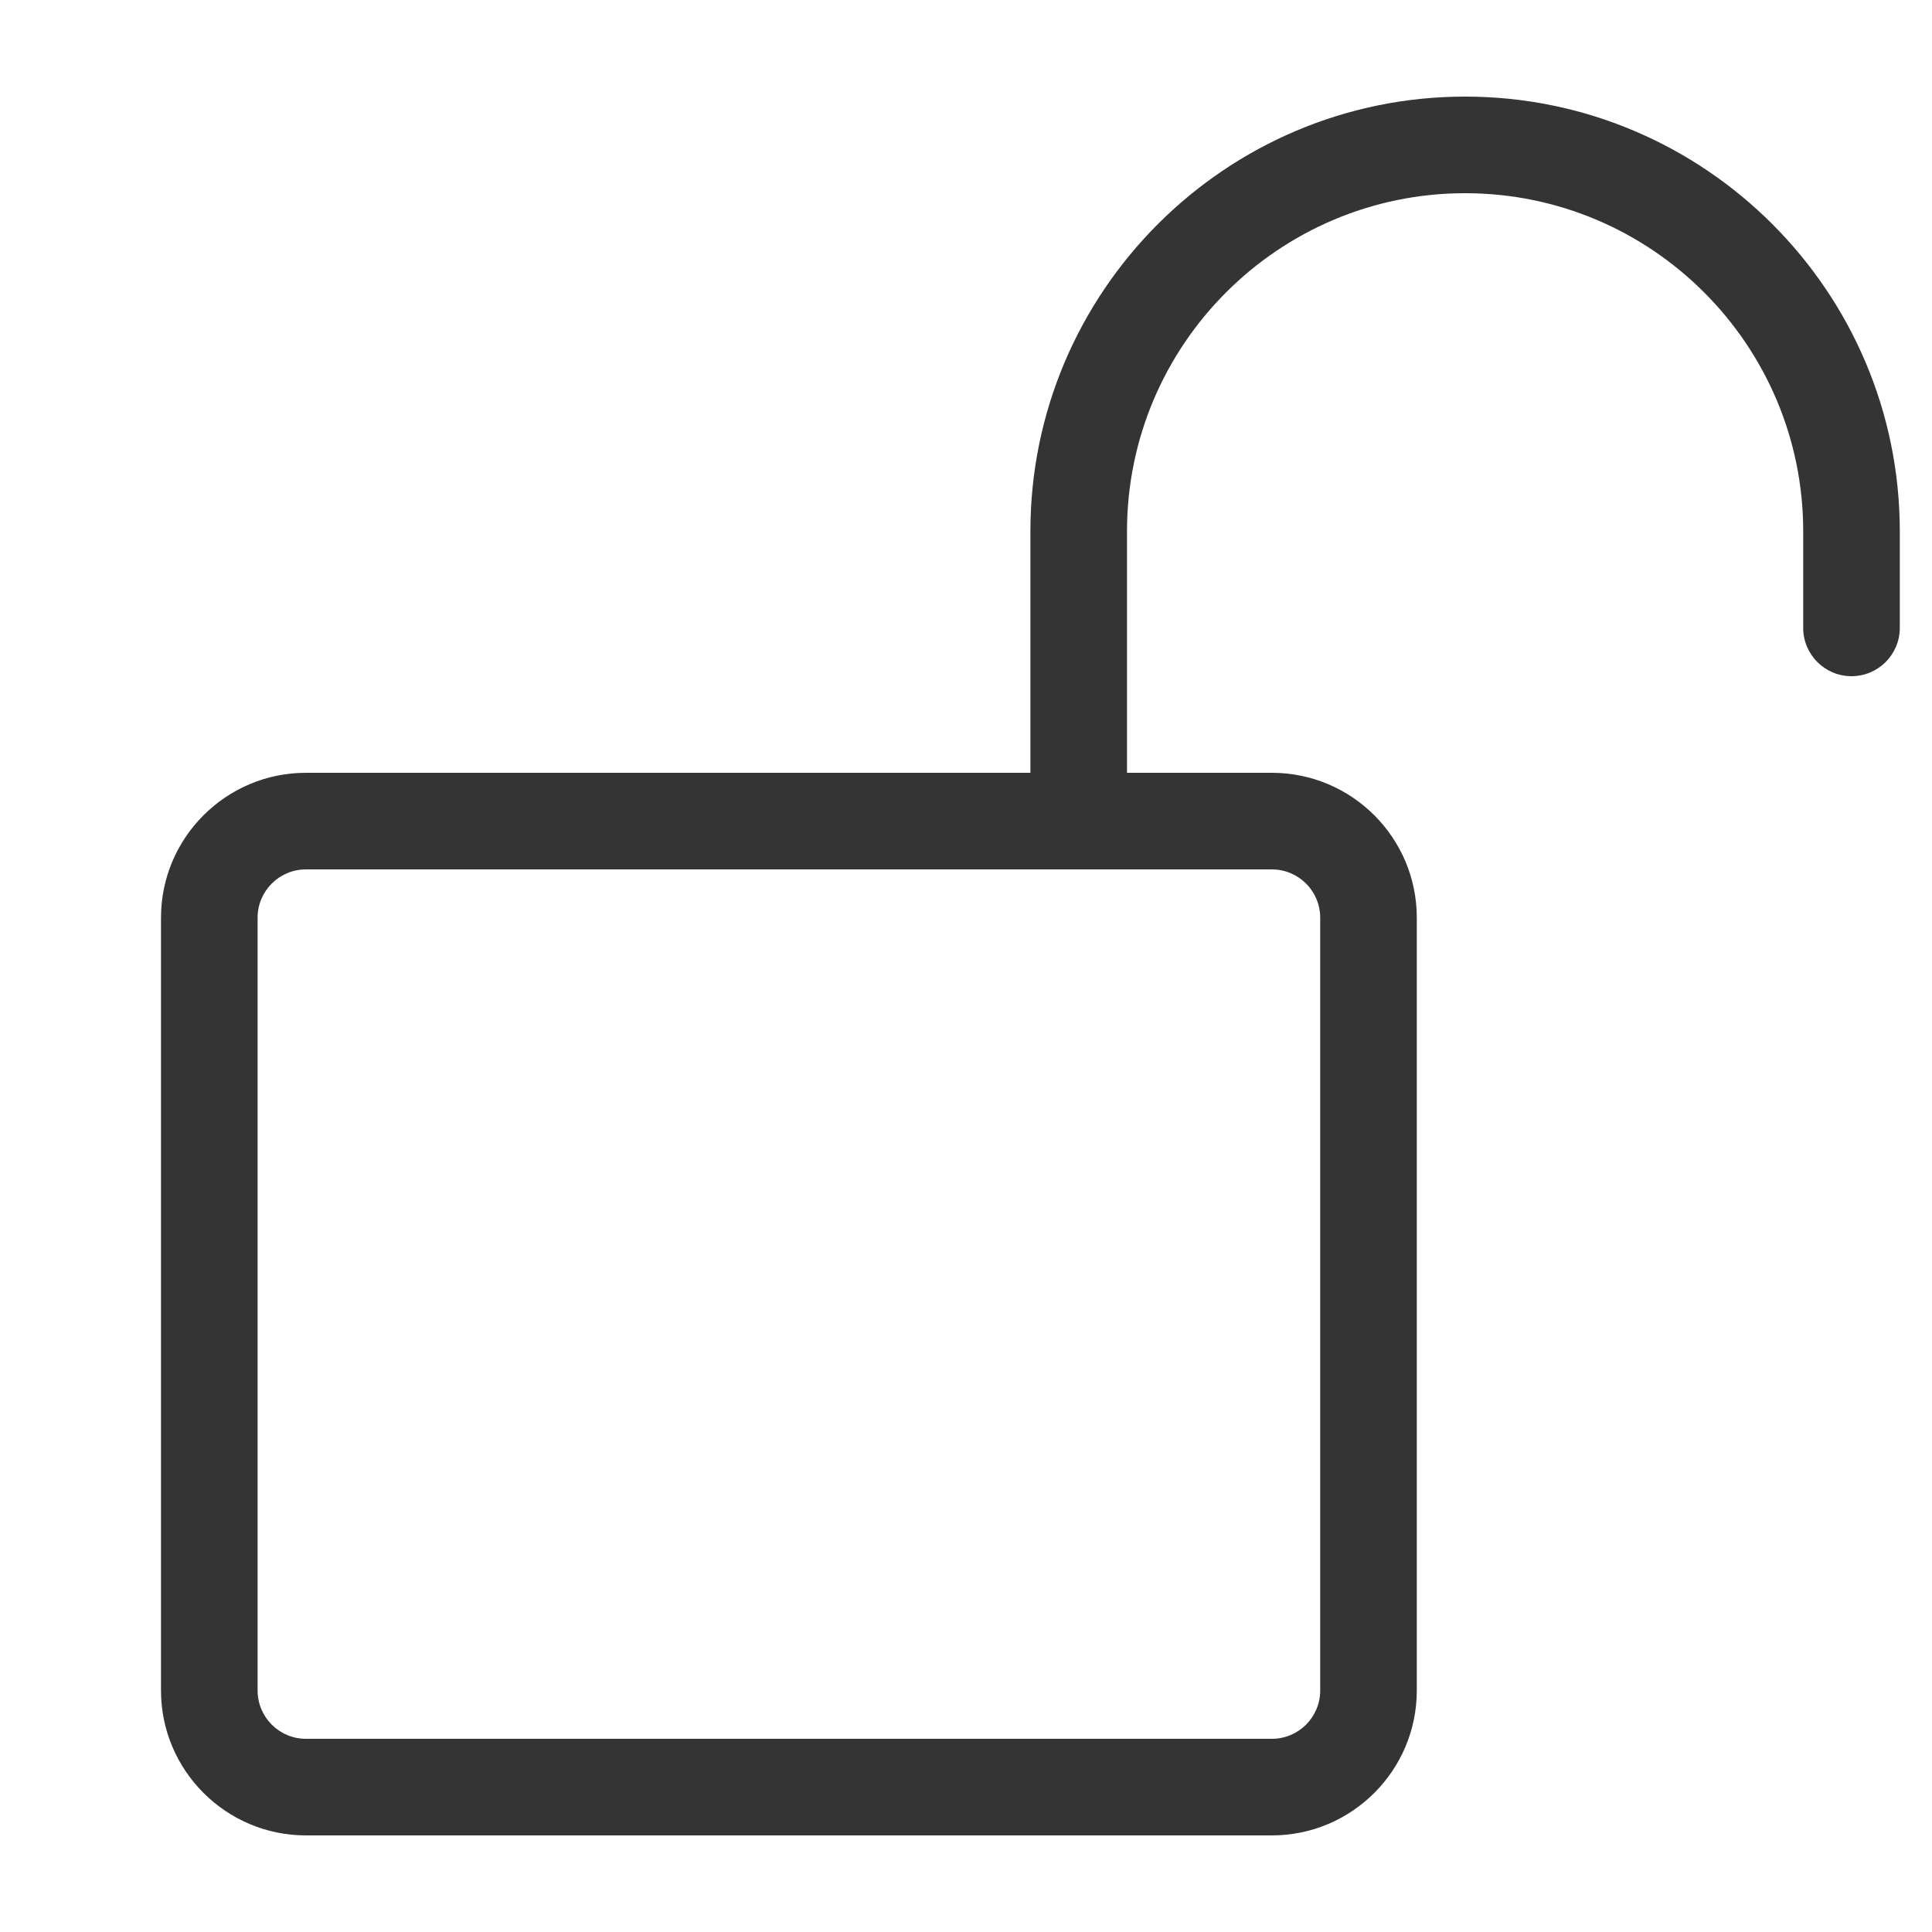
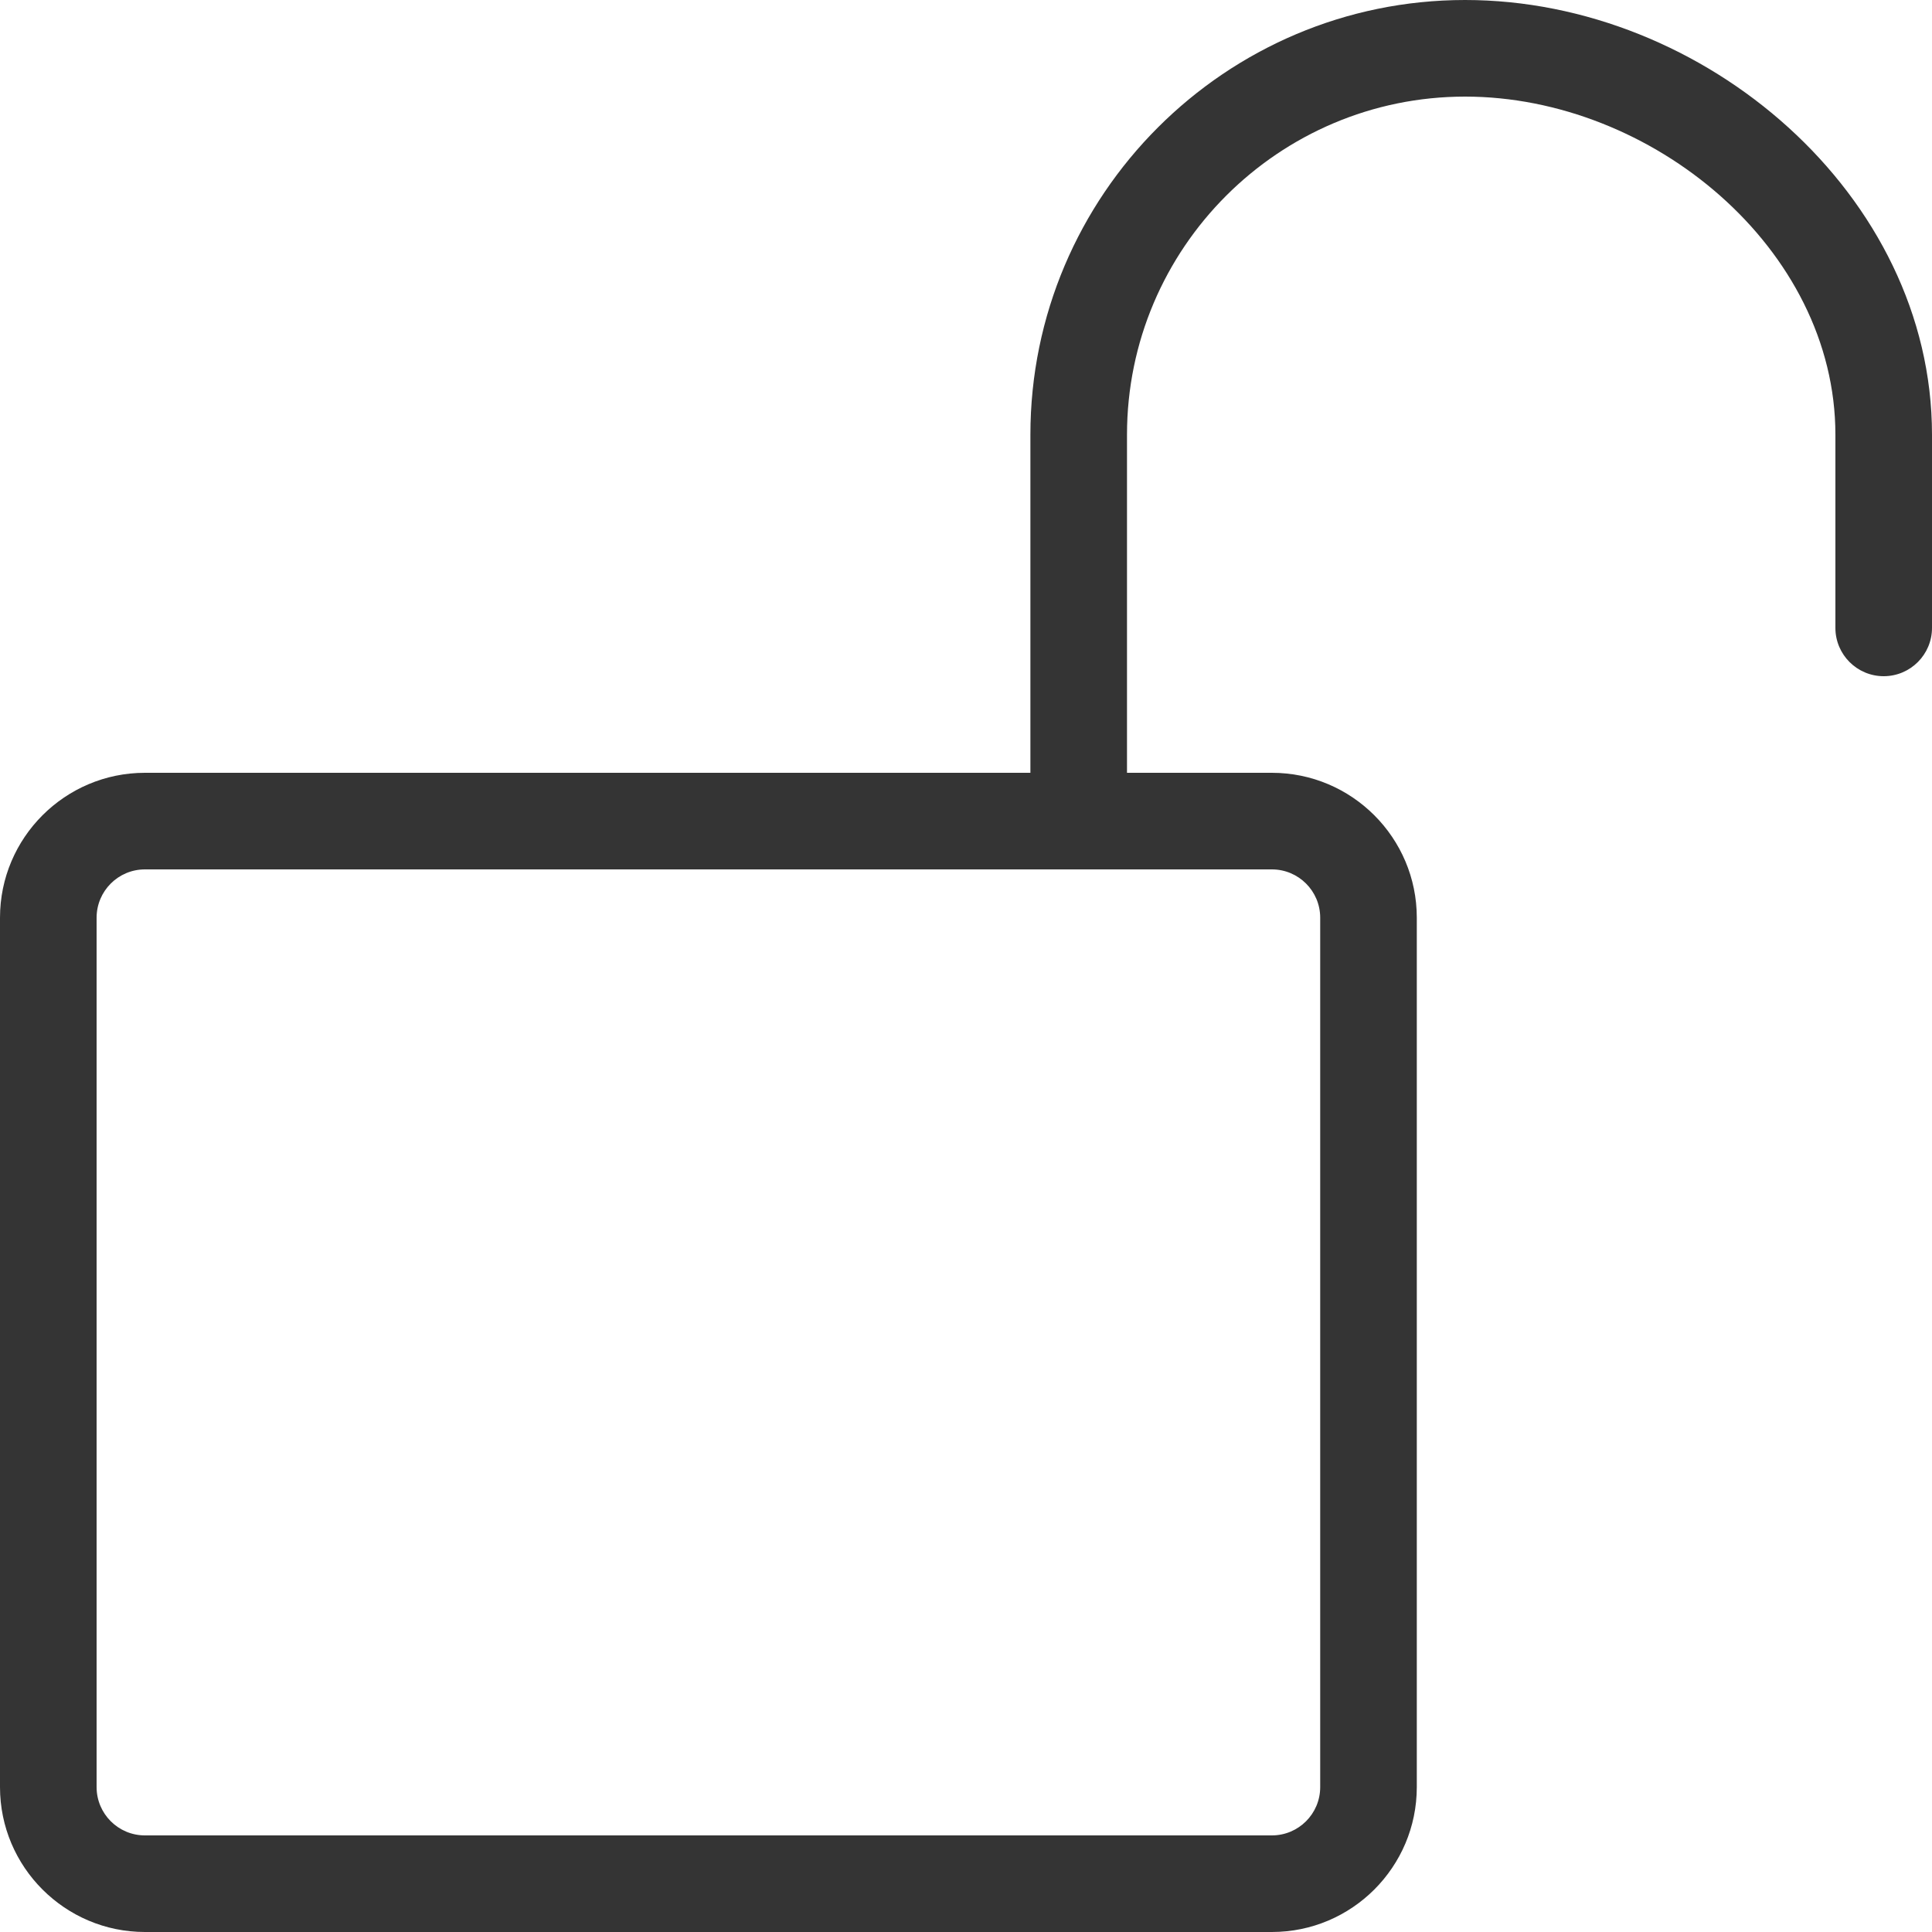
<svg xmlns="http://www.w3.org/2000/svg" width="30" height="30" viewBox="0 0 30 30" fill="none">
-   <path d="M22.75 1.5C19.029 1.5 16 4.529 16 8.25V12H4.75C3.51 12 2.5 13.009 2.5 14.25V26.25C2.5 27.491 3.51 28.5 4.75 28.5H19.75C20.991 28.5 22 27.491 22 26.25V14.25C22 13.009 20.991 12 19.75 12H17.5V8.25C17.5 5.355 19.855 3 22.75 3C25.645 3 28 5.355 28 8.25V9.75C28 10.164 28.336 10.5 28.75 10.5C29.164 10.5 29.5 10.164 29.5 9.75V8.25C29.5 4.529 26.471 1.5 22.75 1.5ZM19.75 13.5C20.164 13.5 20.5 13.836 20.5 14.25V26.25C20.5 26.664 20.164 27 19.75 27H4.75C4.336 27 4 26.664 4 26.25V14.25C4 13.836 4.336 13.5 4.75 13.5H19.75Z" fill="#343434" />
+   <path d="M22.75 0C19.029 0 16 3.029 16 6.75V12H2.25C1.01 12 0 13.009 0 14.25V27.75C0 28.991 1.01 30 2.25 30H19.75C20.991 30 22 28.991 22 27.75V14.25C22 13.009 20.991 12 19.75 12H17.5V6.75C17.5 3.855 19.855 1.5 22.75 1.5C25.645 1.5 28.5 3.855 28.5 6.75V9.75C28.5 10.164 28.836 10.5 29.25 10.5C29.664 10.5 30 10.164 30 9.75V6.75C30 3.029 26.471 0 22.75 0ZM19.75 13.5C20.164 13.5 20.5 13.836 20.5 14.25V27.75C20.5 28.164 20.164 28.5 19.75 28.5H2.25C1.836 28.5 1.5 28.164 1.5 27.75V14.25C1.5 13.836 1.836 13.5 2.25 13.5H19.75Z" fill="#343434" />
</svg>
